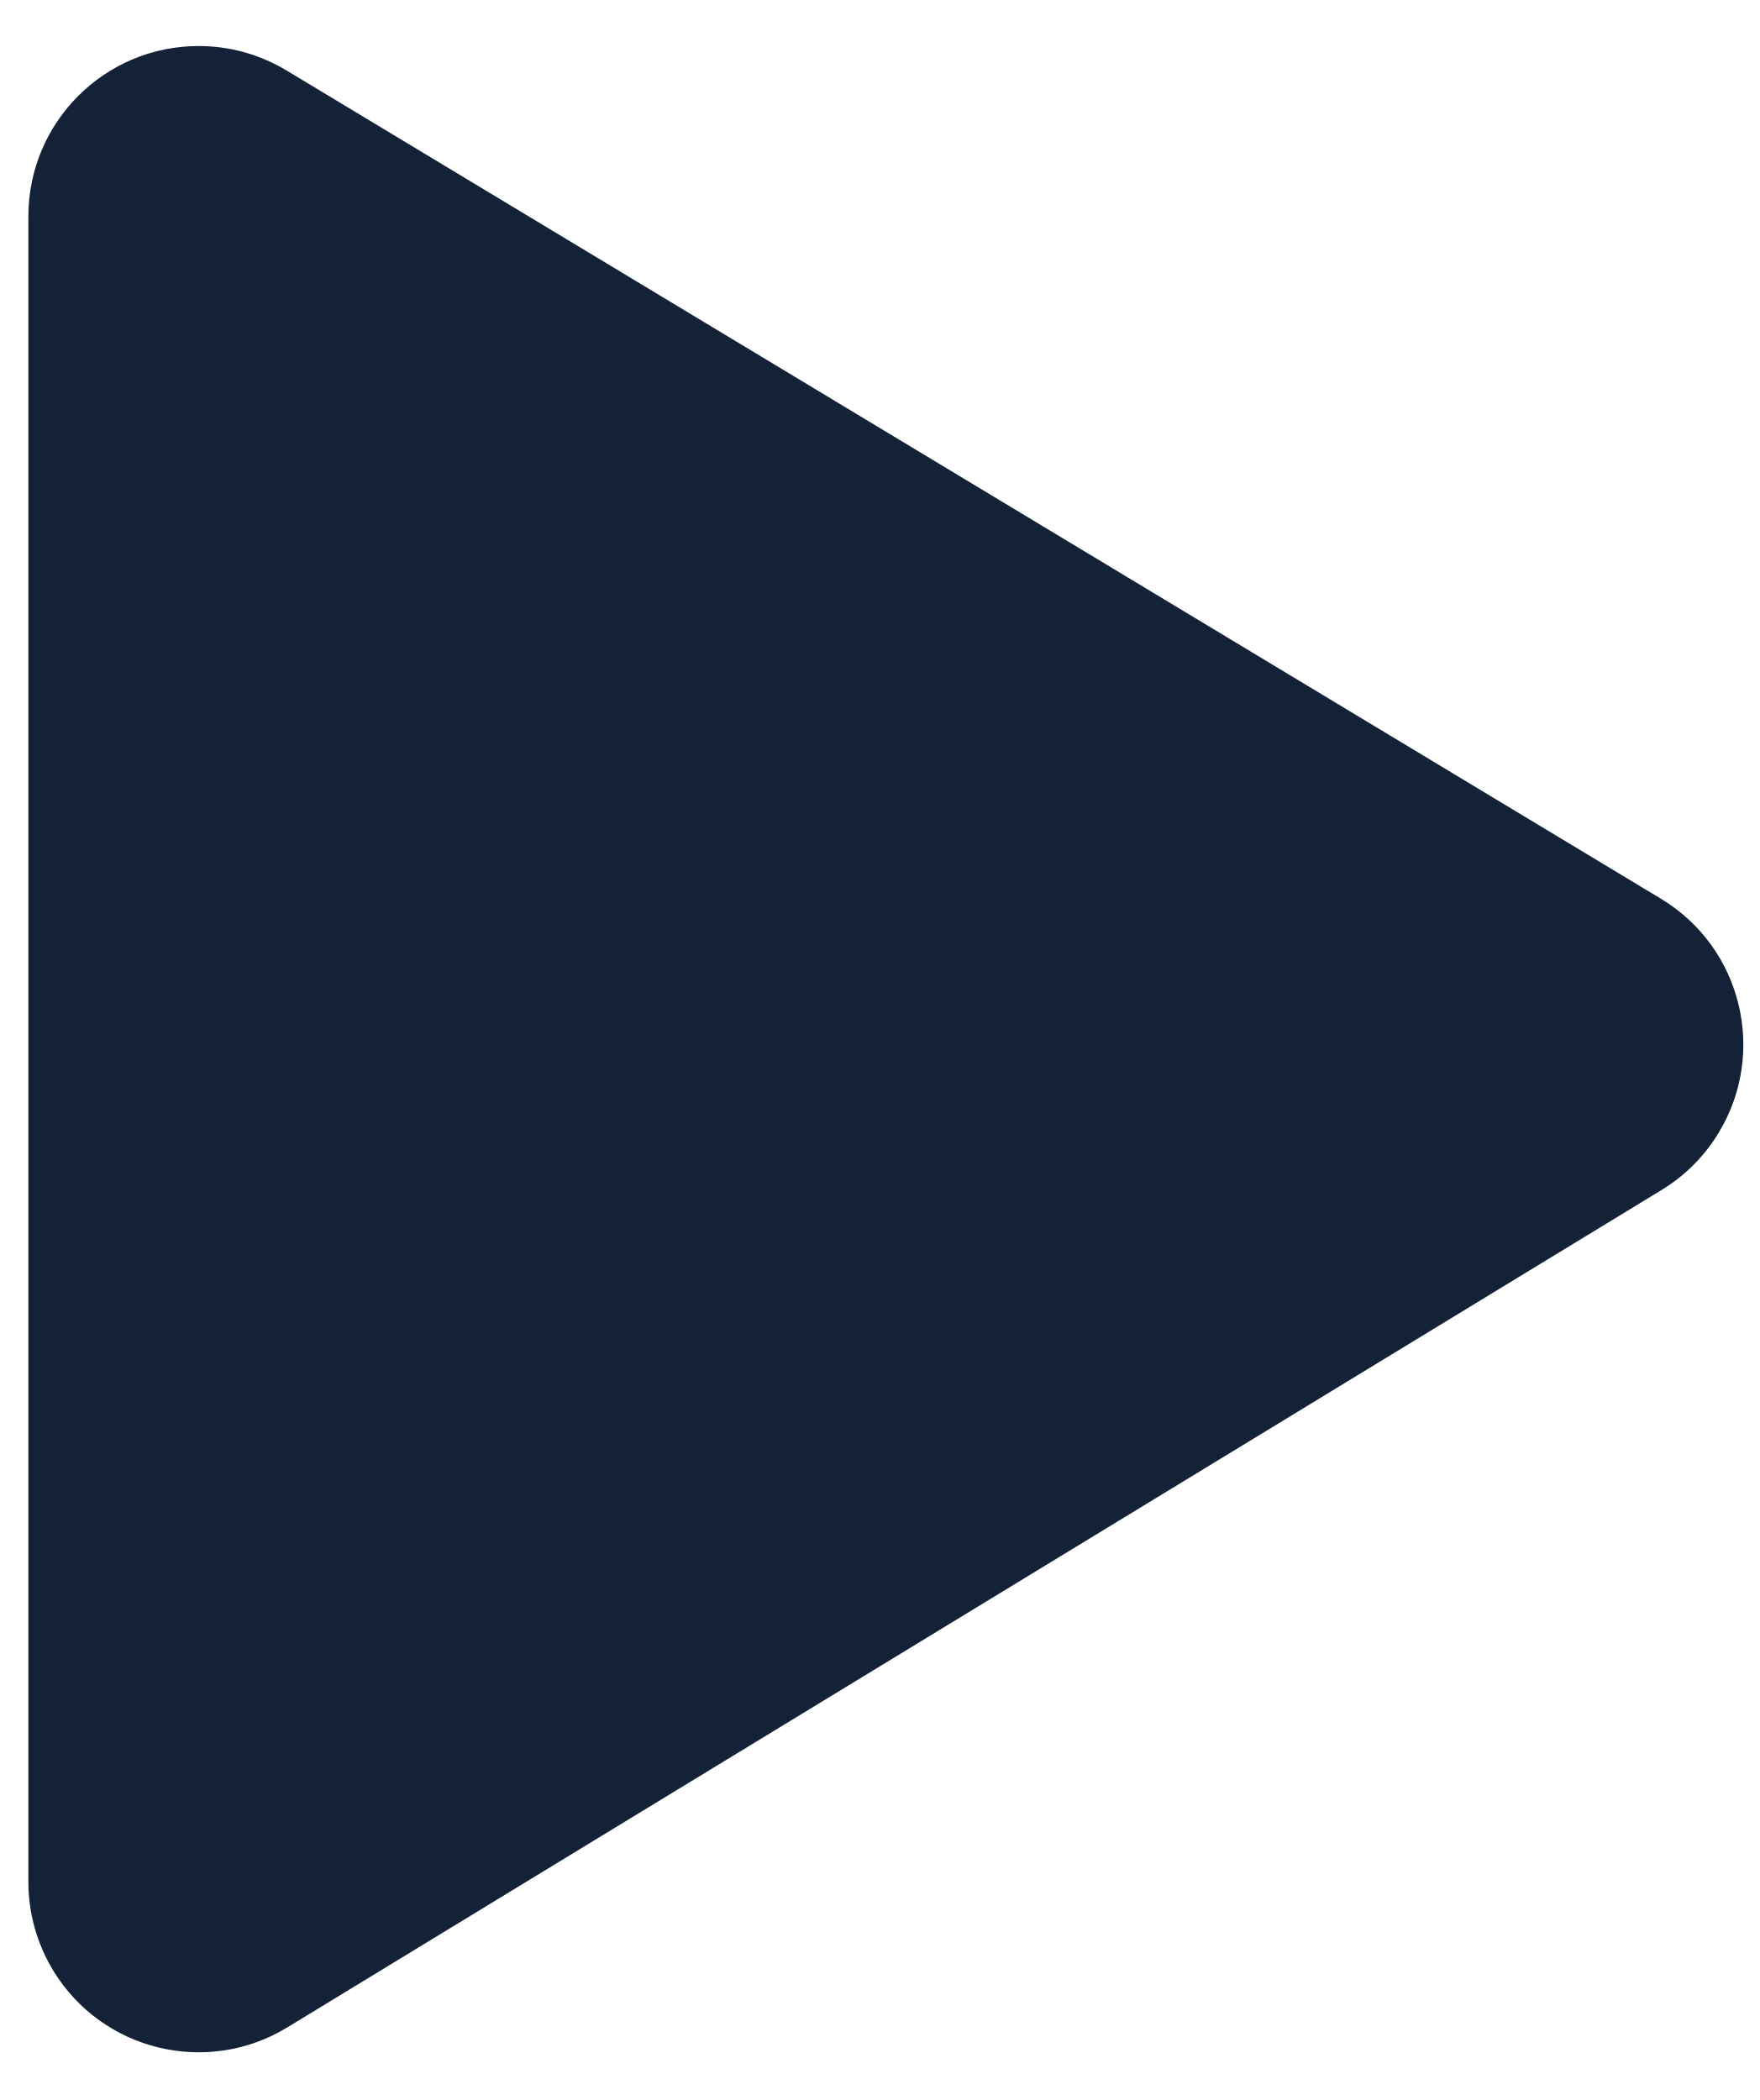
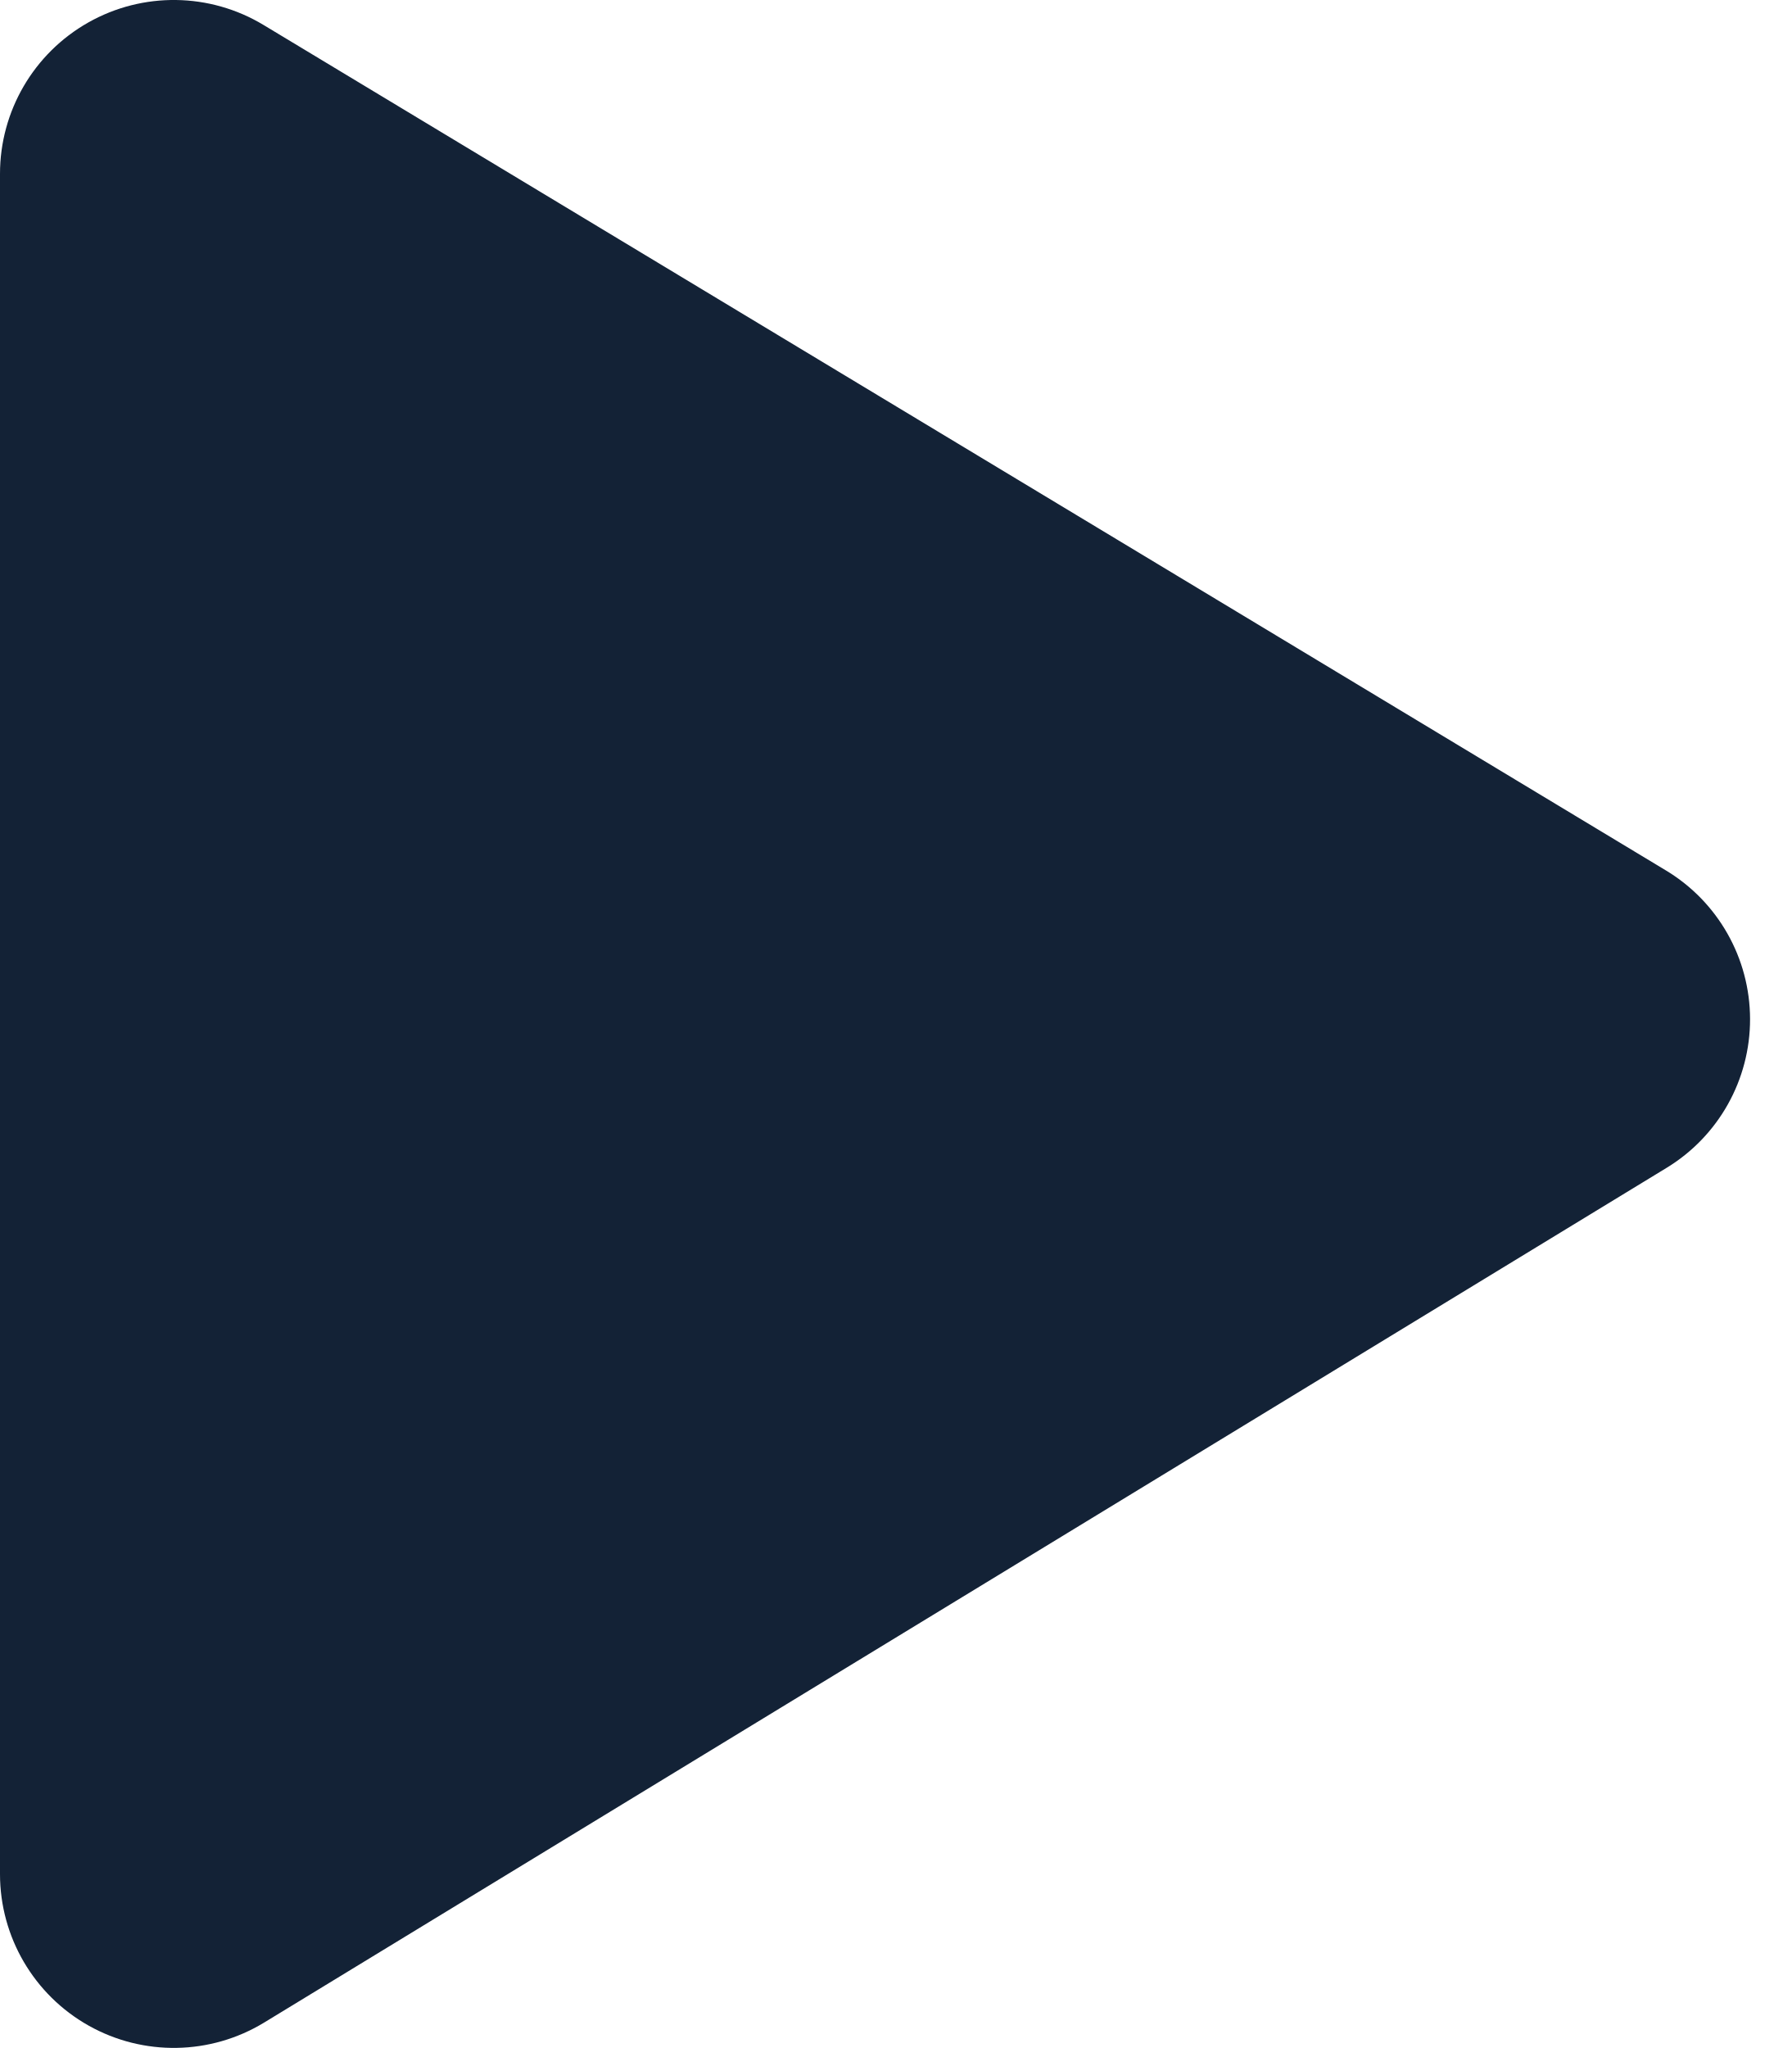
- <svg xmlns="http://www.w3.org/2000/svg" width="31px" height="37px" viewBox="0 0 31 37" version="1.1">
-   <g id="Desktop" stroke="none" stroke-width="1" fill="none" fill-rule="evenodd">
-     <g id="01-Homepage/01-Initial" transform="translate(-1047, -357)" fill="#132236">
-       <g id="Group-2" transform="translate(1003, 319)">
-         <path d="M73.273,58.966 L49.061,73.721 C47.646,74.583 45.8,74.135 44.938,72.72 C44.652,72.25 44.5,71.709 44.5,71.159 L44.5,41.811 C44.5,40.154 45.843,38.811 47.5,38.811 C48.046,38.811 48.581,38.96 49.049,39.242 L73.261,53.835 C74.68,54.69 75.137,56.534 74.281,57.953 C74.032,58.367 73.686,58.715 73.273,58.966 Z" id="Triangle" />
-       </g>
-     </g>
-   </g>
+ <svg xmlns="http://www.w3.org/2000/svg" width="21" height="24">
+   <path d="M19.536 13.685L3.096 23.702A2.037 2.037 0 010 21.962V2.038A2.037 2.037 0 013.088.292l16.44 9.909a2.037 2.037 0 01.008 3.484z" fill="#132236" fill-rule="evenodd" />
</svg>
